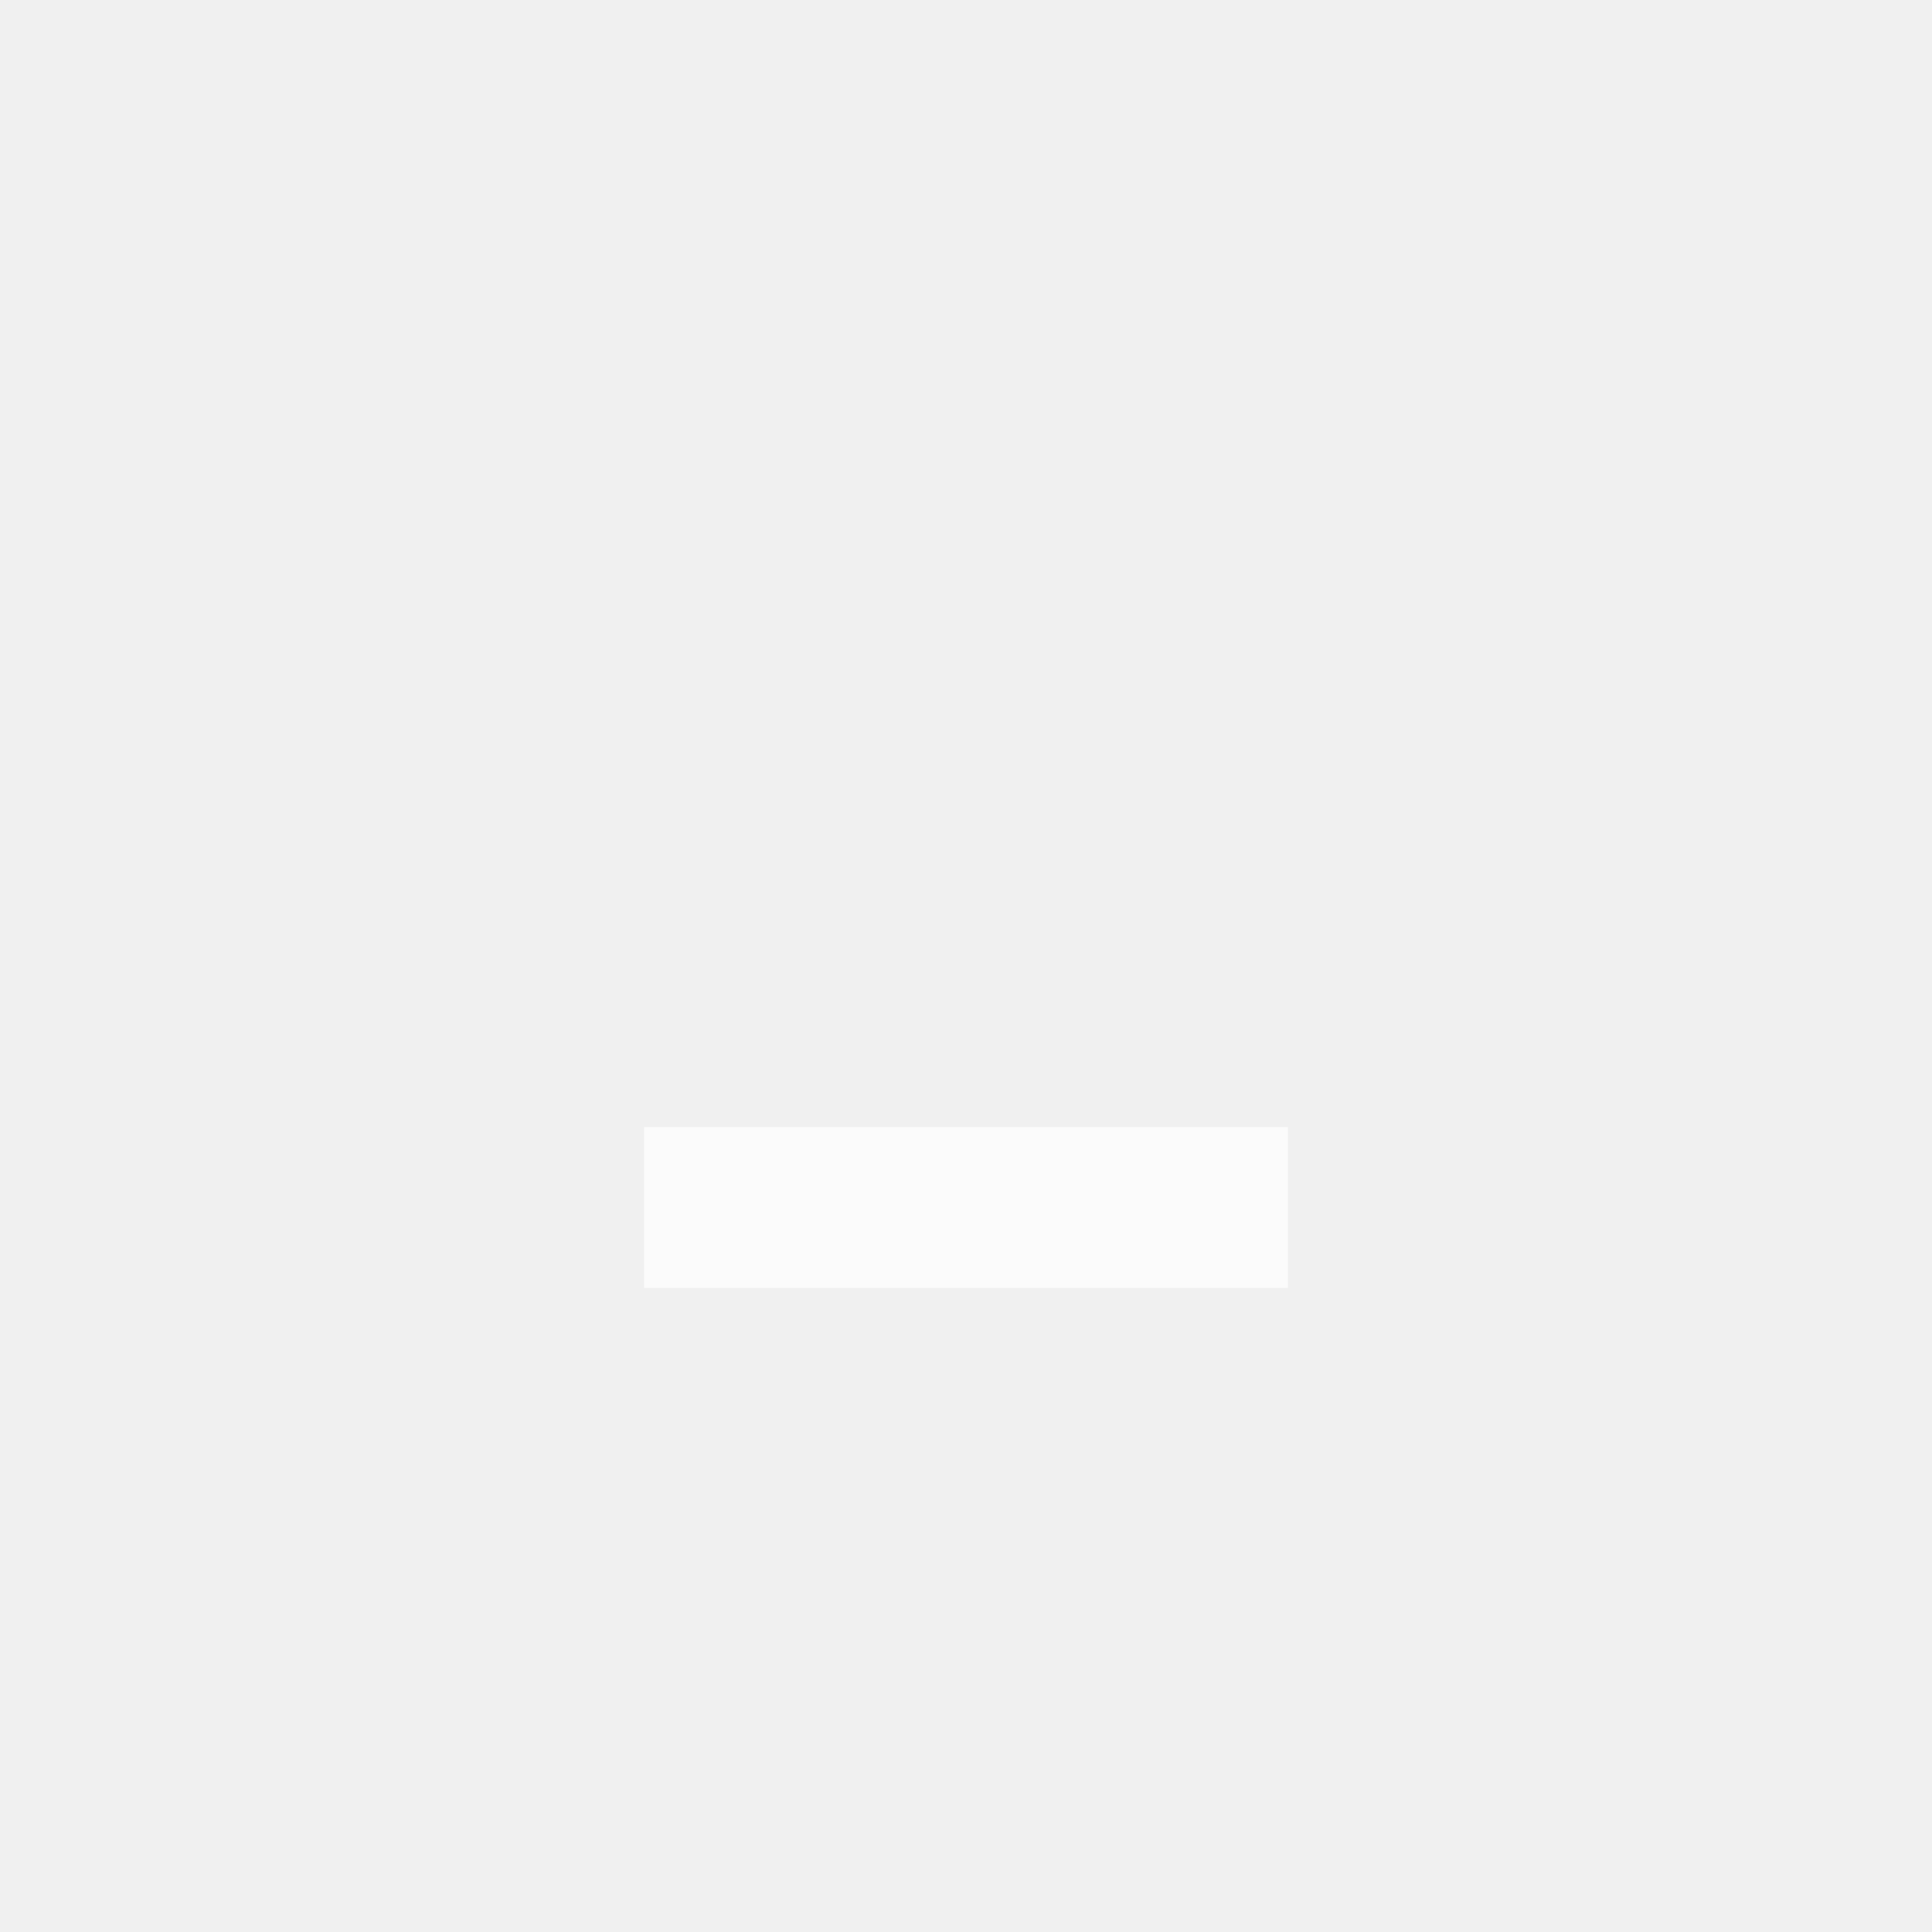
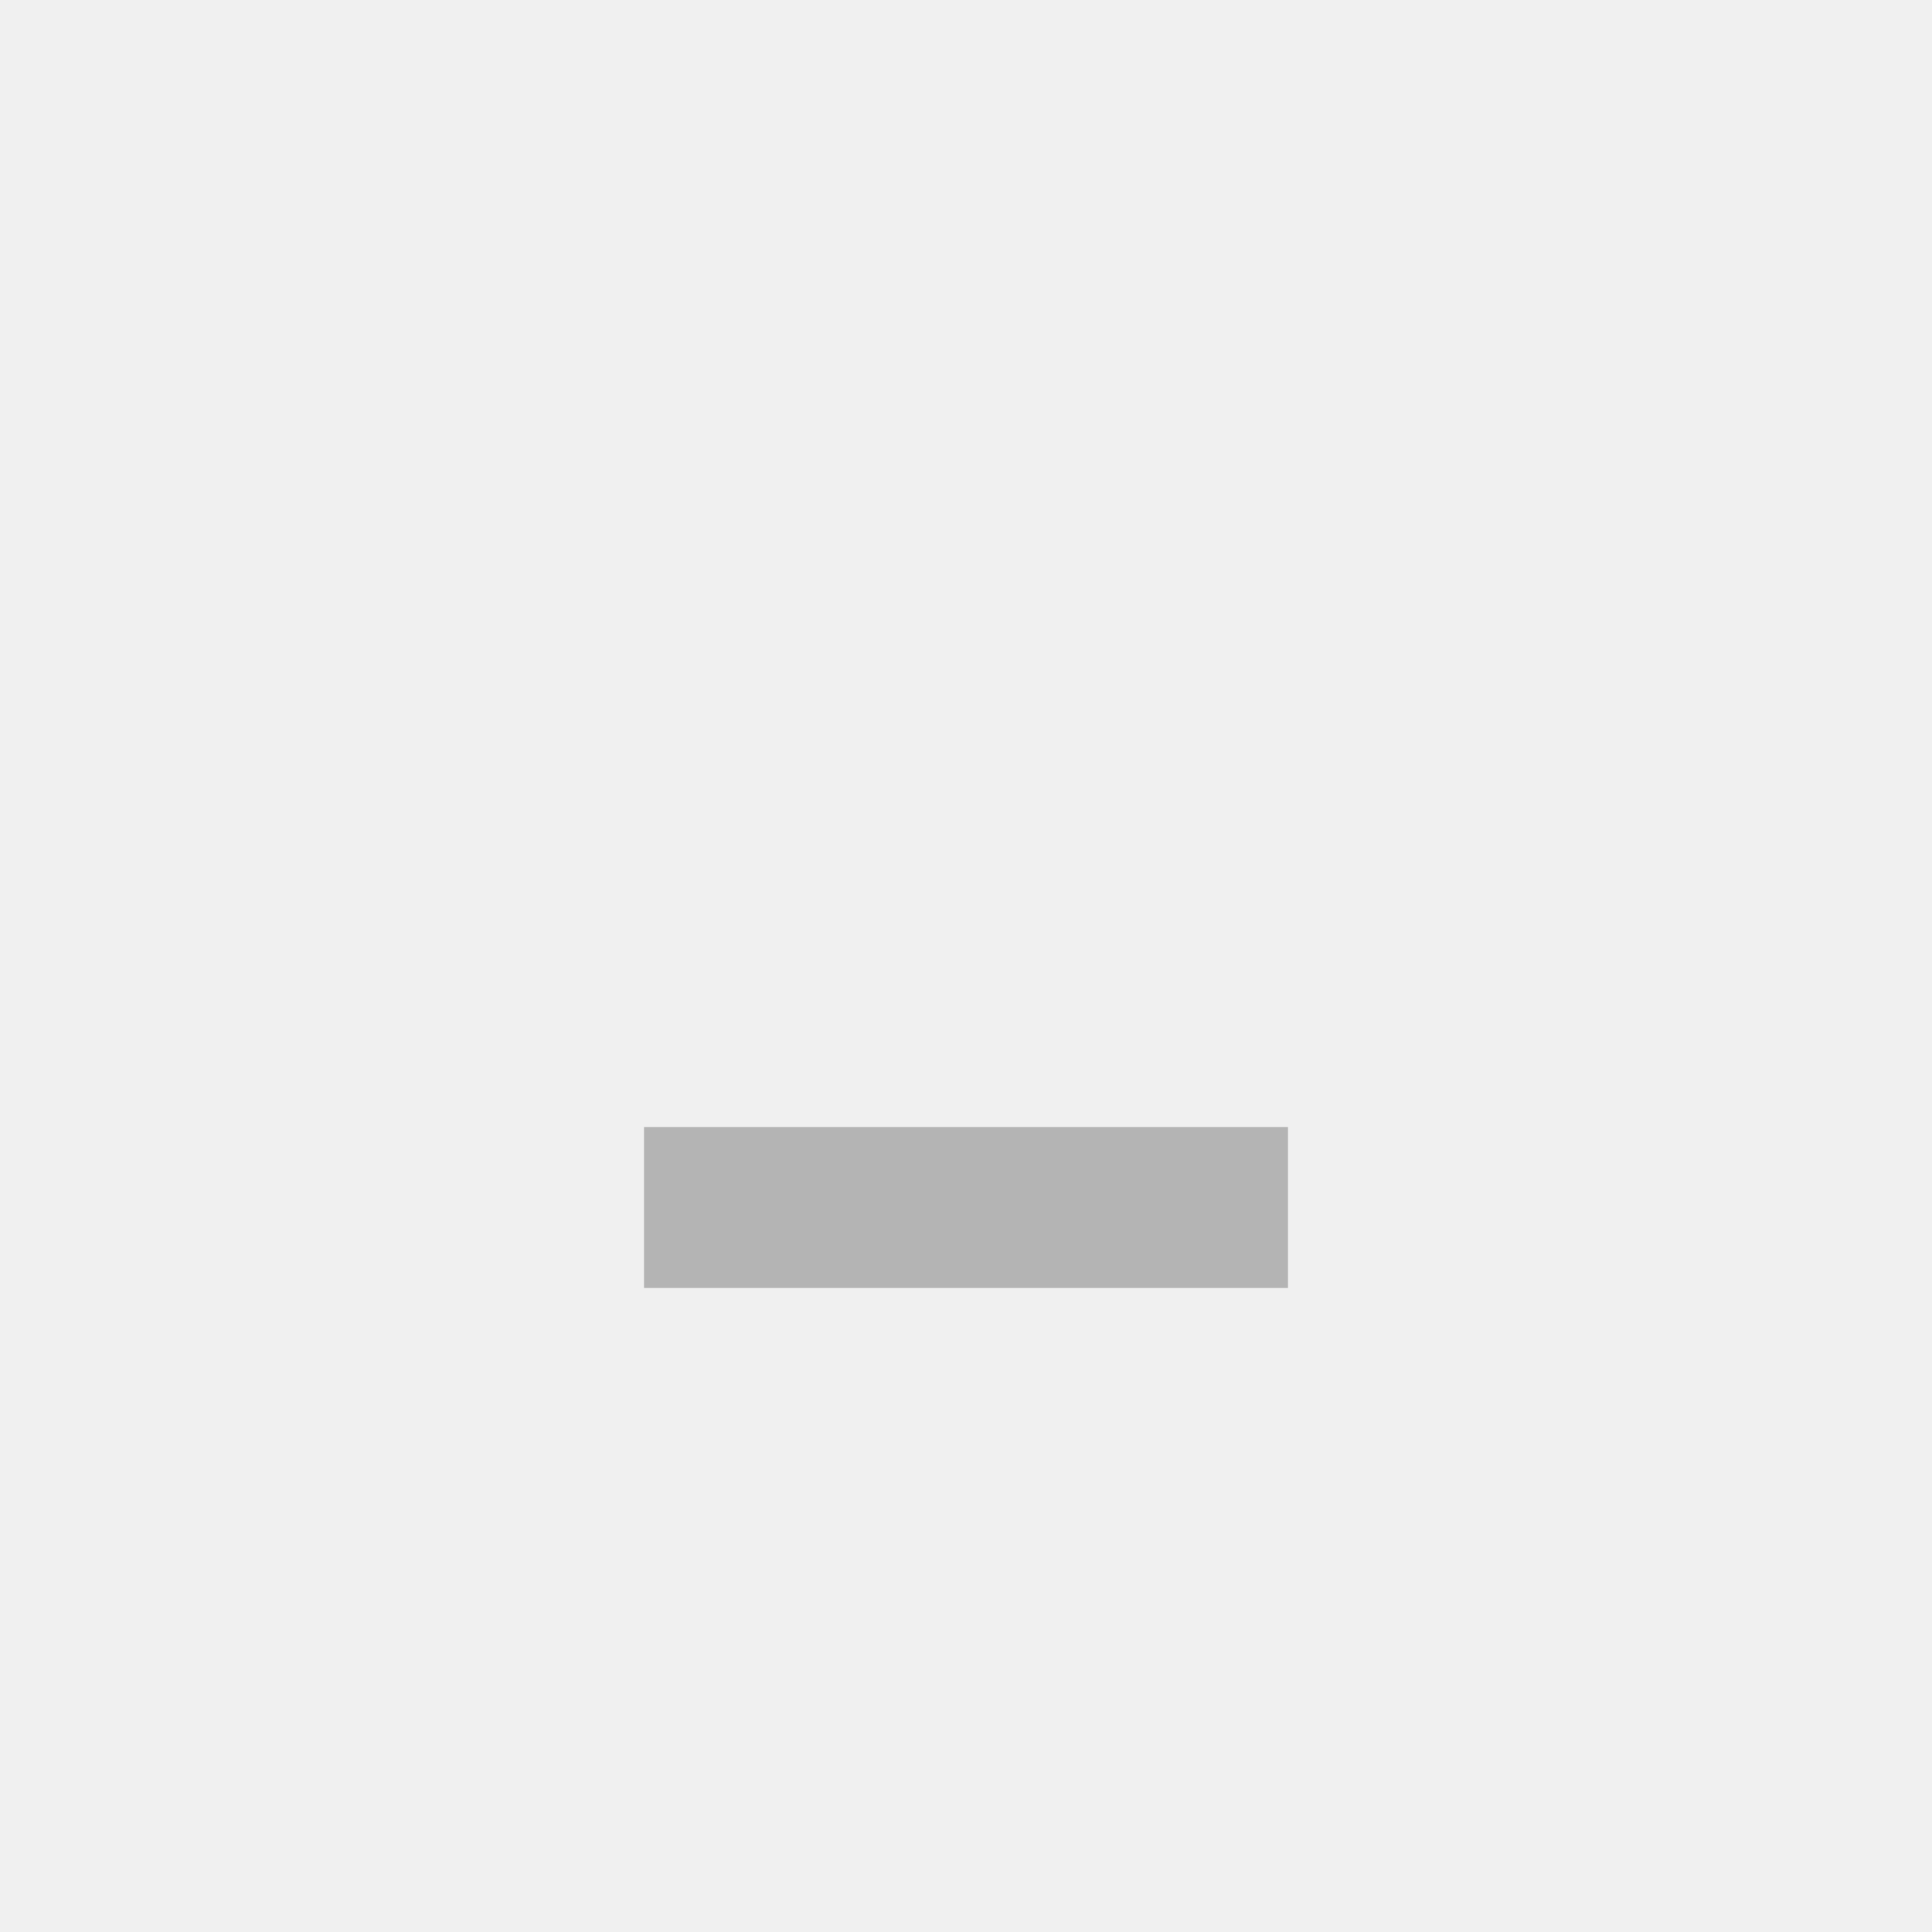
- <svg xmlns="http://www.w3.org/2000/svg" version="1.1" viewBox="0 0 24 24">
-   <circle fill-opacity="0" cy="12" cx="12" r="10" fill="#ffffff" />
-   <path fill-opacity=".75" fill="#ffffff" d="m8 14h8v2h-8z" />
+ <svg xmlns="http://www.w3.org/2000/svg" version="1.1" viewBox="0 0 24 24" id="svg2">
+   <defs id="defs10" />
+   <circle fill-opacity="0" cy="12" cx="12" r="10" fill="#ffffff" id="circle4" />
+   <path fill-opacity=".75" fill="#ffffff" d="m8 14h8v2h-8z" id="path6" style="fill:#a0a0a0;fill-opacity:0.75" />
</svg>
